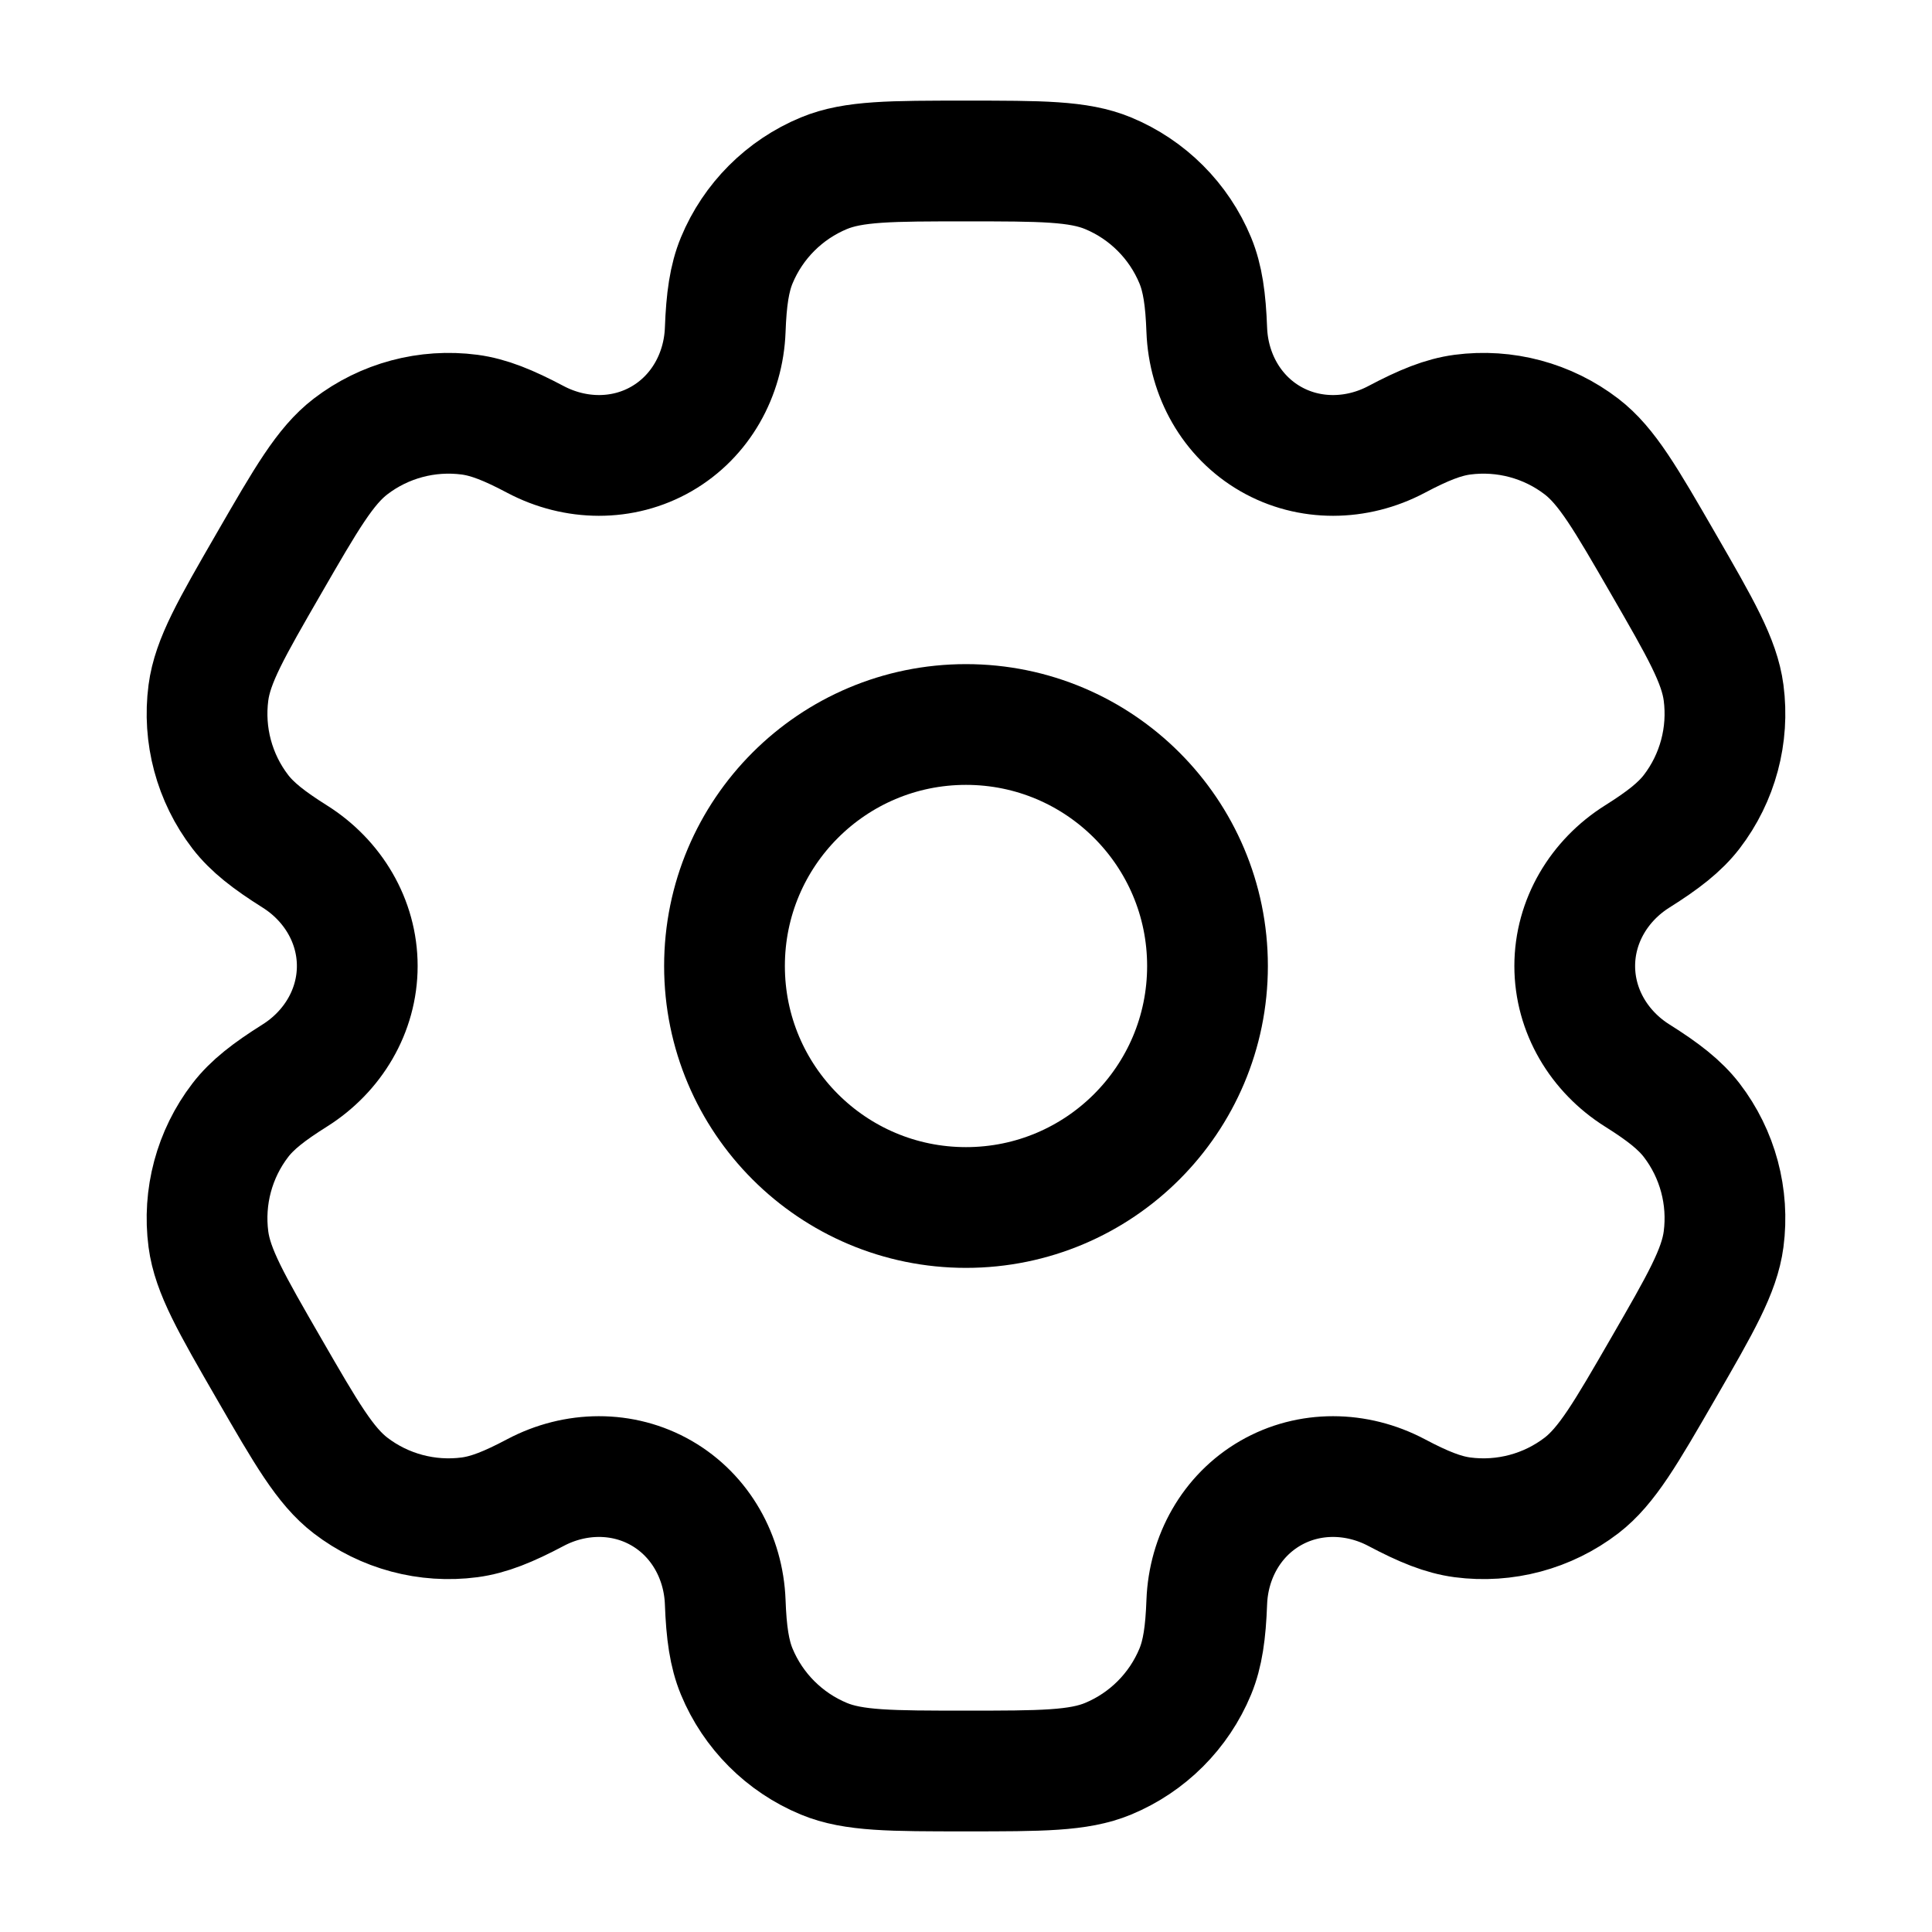
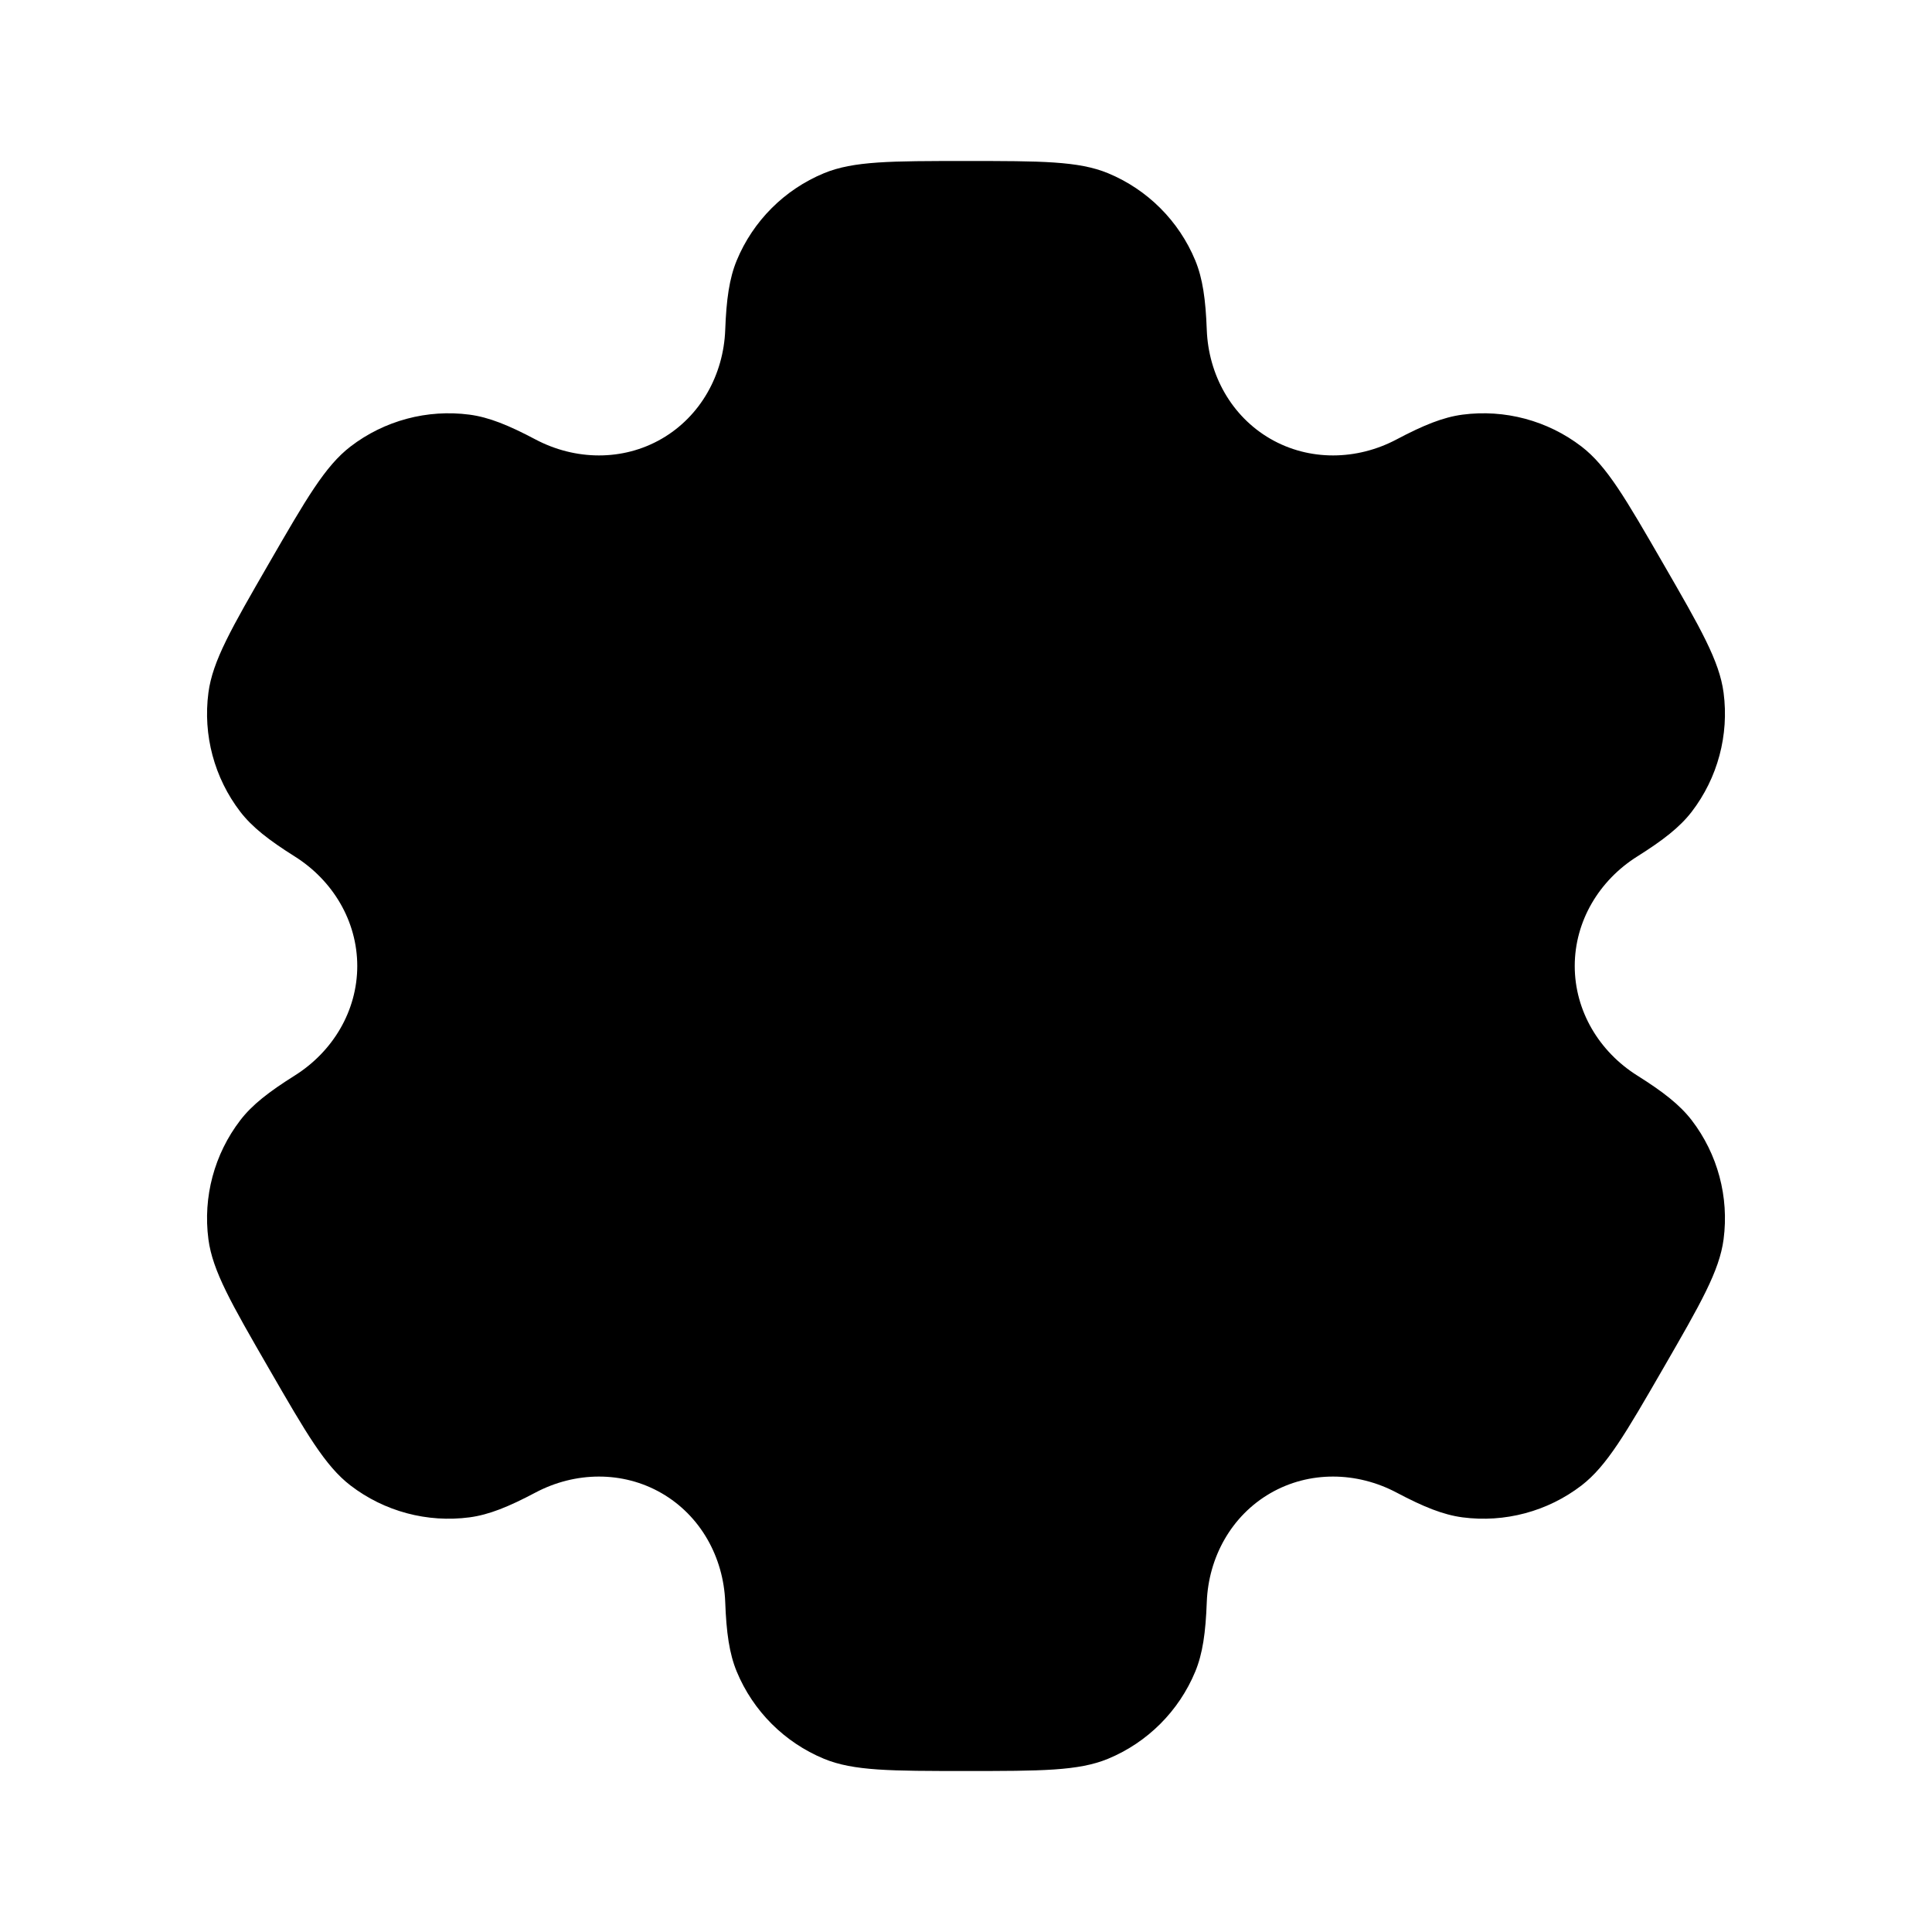
- <svg xmlns="http://www.w3.org/2000/svg" width="800px" height="800px" viewBox="0 0 24 24" fill="none">
+ <svg xmlns="http://www.w3.org/2000/svg" width="800px" height="800px" viewBox="0 0 24 24">
  <g id="SVGRepo_bgCarrier" stroke-width="0" />
  <g id="SVGRepo_tracerCarrier" stroke-linecap="round" stroke-linejoin="round" />
  <g id="SVGRepo_iconCarrier">
-     <circle cx="12" cy="12" r="3" stroke="#000000" stroke-width="1.5" />
-     <path d="M13.765 2.152C13.398 2 12.932 2 12 2C11.068 2 10.602 2 10.235 2.152C9.745 2.355 9.355 2.745 9.152 3.235C9.06 3.458 9.023 3.719 9.009 4.098C8.988 4.656 8.702 5.172 8.219 5.451C7.736 5.73 7.146 5.72 6.652 5.459C6.316 5.281 6.073 5.183 5.833 5.151C5.307 5.082 4.775 5.224 4.354 5.547C4.039 5.789 3.806 6.193 3.34 7C2.874 7.807 2.641 8.21 2.589 8.605C2.52 9.131 2.662 9.663 2.985 10.084C3.133 10.276 3.34 10.437 3.661 10.639C4.134 10.936 4.438 11.442 4.438 12C4.438 12.558 4.134 13.064 3.661 13.361C3.34 13.563 3.132 13.724 2.985 13.916C2.662 14.337 2.52 14.869 2.589 15.395C2.641 15.789 2.874 16.193 3.34 17C3.806 17.807 4.039 18.211 4.354 18.453C4.775 18.776 5.307 18.918 5.833 18.849C6.073 18.817 6.316 18.719 6.652 18.541C7.145 18.28 7.736 18.27 8.219 18.549C8.702 18.828 8.988 19.344 9.009 19.902C9.023 20.282 9.06 20.542 9.152 20.765C9.355 21.255 9.745 21.645 10.235 21.848C10.602 22 11.068 22 12 22C12.932 22 13.398 22 13.765 21.848C14.255 21.645 14.645 21.255 14.848 20.765C14.94 20.542 14.977 20.282 14.991 19.902C15.012 19.344 15.298 18.828 15.781 18.549C16.264 18.27 16.854 18.28 17.348 18.541C17.684 18.719 17.927 18.817 18.167 18.849C18.693 18.918 19.225 18.776 19.646 18.453C19.961 18.21 20.194 17.807 20.66 17C21.126 16.193 21.359 15.789 21.411 15.395C21.48 14.869 21.338 14.337 21.015 13.916C20.867 13.724 20.66 13.563 20.339 13.361C19.866 13.064 19.562 12.558 19.562 12C19.562 11.442 19.866 10.936 20.339 10.639C20.66 10.437 20.867 10.276 21.015 10.084C21.338 9.663 21.48 9.131 21.411 8.605C21.359 8.211 21.126 7.807 20.66 7C20.194 6.193 19.961 5.789 19.646 5.547C19.225 5.224 18.693 5.082 18.167 5.151C17.927 5.183 17.684 5.281 17.348 5.459C16.855 5.72 16.264 5.73 15.781 5.451C15.298 5.172 15.012 4.656 14.991 4.098C14.977 3.718 14.94 3.458 14.848 3.235C14.645 2.745 14.255 2.355 13.765 2.152Z" stroke="#000000" stroke-width="1.5" />
+     <circle cx="12" cy="12" r="3" stroke-width="1.5" />
+     <path d="M13.765 2.152C13.398 2 12.932 2 12 2C11.068 2 10.602 2 10.235 2.152C9.745 2.355 9.355 2.745 9.152 3.235C9.06 3.458 9.023 3.719 9.009 4.098C8.988 4.656 8.702 5.172 8.219 5.451C7.736 5.73 7.146 5.72 6.652 5.459C6.316 5.281 6.073 5.183 5.833 5.151C5.307 5.082 4.775 5.224 4.354 5.547C4.039 5.789 3.806 6.193 3.34 7C2.874 7.807 2.641 8.21 2.589 8.605C2.52 9.131 2.662 9.663 2.985 10.084C3.133 10.276 3.34 10.437 3.661 10.639C4.134 10.936 4.438 11.442 4.438 12C4.438 12.558 4.134 13.064 3.661 13.361C3.34 13.563 3.132 13.724 2.985 13.916C2.662 14.337 2.52 14.869 2.589 15.395C2.641 15.789 2.874 16.193 3.34 17C3.806 17.807 4.039 18.211 4.354 18.453C4.775 18.776 5.307 18.918 5.833 18.849C6.073 18.817 6.316 18.719 6.652 18.541C7.145 18.28 7.736 18.27 8.219 18.549C8.702 18.828 8.988 19.344 9.009 19.902C9.023 20.282 9.06 20.542 9.152 20.765C9.355 21.255 9.745 21.645 10.235 21.848C10.602 22 11.068 22 12 22C12.932 22 13.398 22 13.765 21.848C14.255 21.645 14.645 21.255 14.848 20.765C14.94 20.542 14.977 20.282 14.991 19.902C15.012 19.344 15.298 18.828 15.781 18.549C16.264 18.27 16.854 18.28 17.348 18.541C17.684 18.719 17.927 18.817 18.167 18.849C18.693 18.918 19.225 18.776 19.646 18.453C19.961 18.21 20.194 17.807 20.66 17C21.126 16.193 21.359 15.789 21.411 15.395C21.48 14.869 21.338 14.337 21.015 13.916C20.867 13.724 20.66 13.563 20.339 13.361C19.866 13.064 19.562 12.558 19.562 12C19.562 11.442 19.866 10.936 20.339 10.639C20.66 10.437 20.867 10.276 21.015 10.084C21.338 9.663 21.48 9.131 21.411 8.605C21.359 8.211 21.126 7.807 20.66 7C20.194 6.193 19.961 5.789 19.646 5.547C19.225 5.224 18.693 5.082 18.167 5.151C17.927 5.183 17.684 5.281 17.348 5.459C16.855 5.72 16.264 5.73 15.781 5.451C15.298 5.172 15.012 4.656 14.991 4.098C14.977 3.718 14.94 3.458 14.848 3.235C14.645 2.745 14.255 2.355 13.765 2.152Z" stroke-width="1.5" />
  </g>
</svg>
